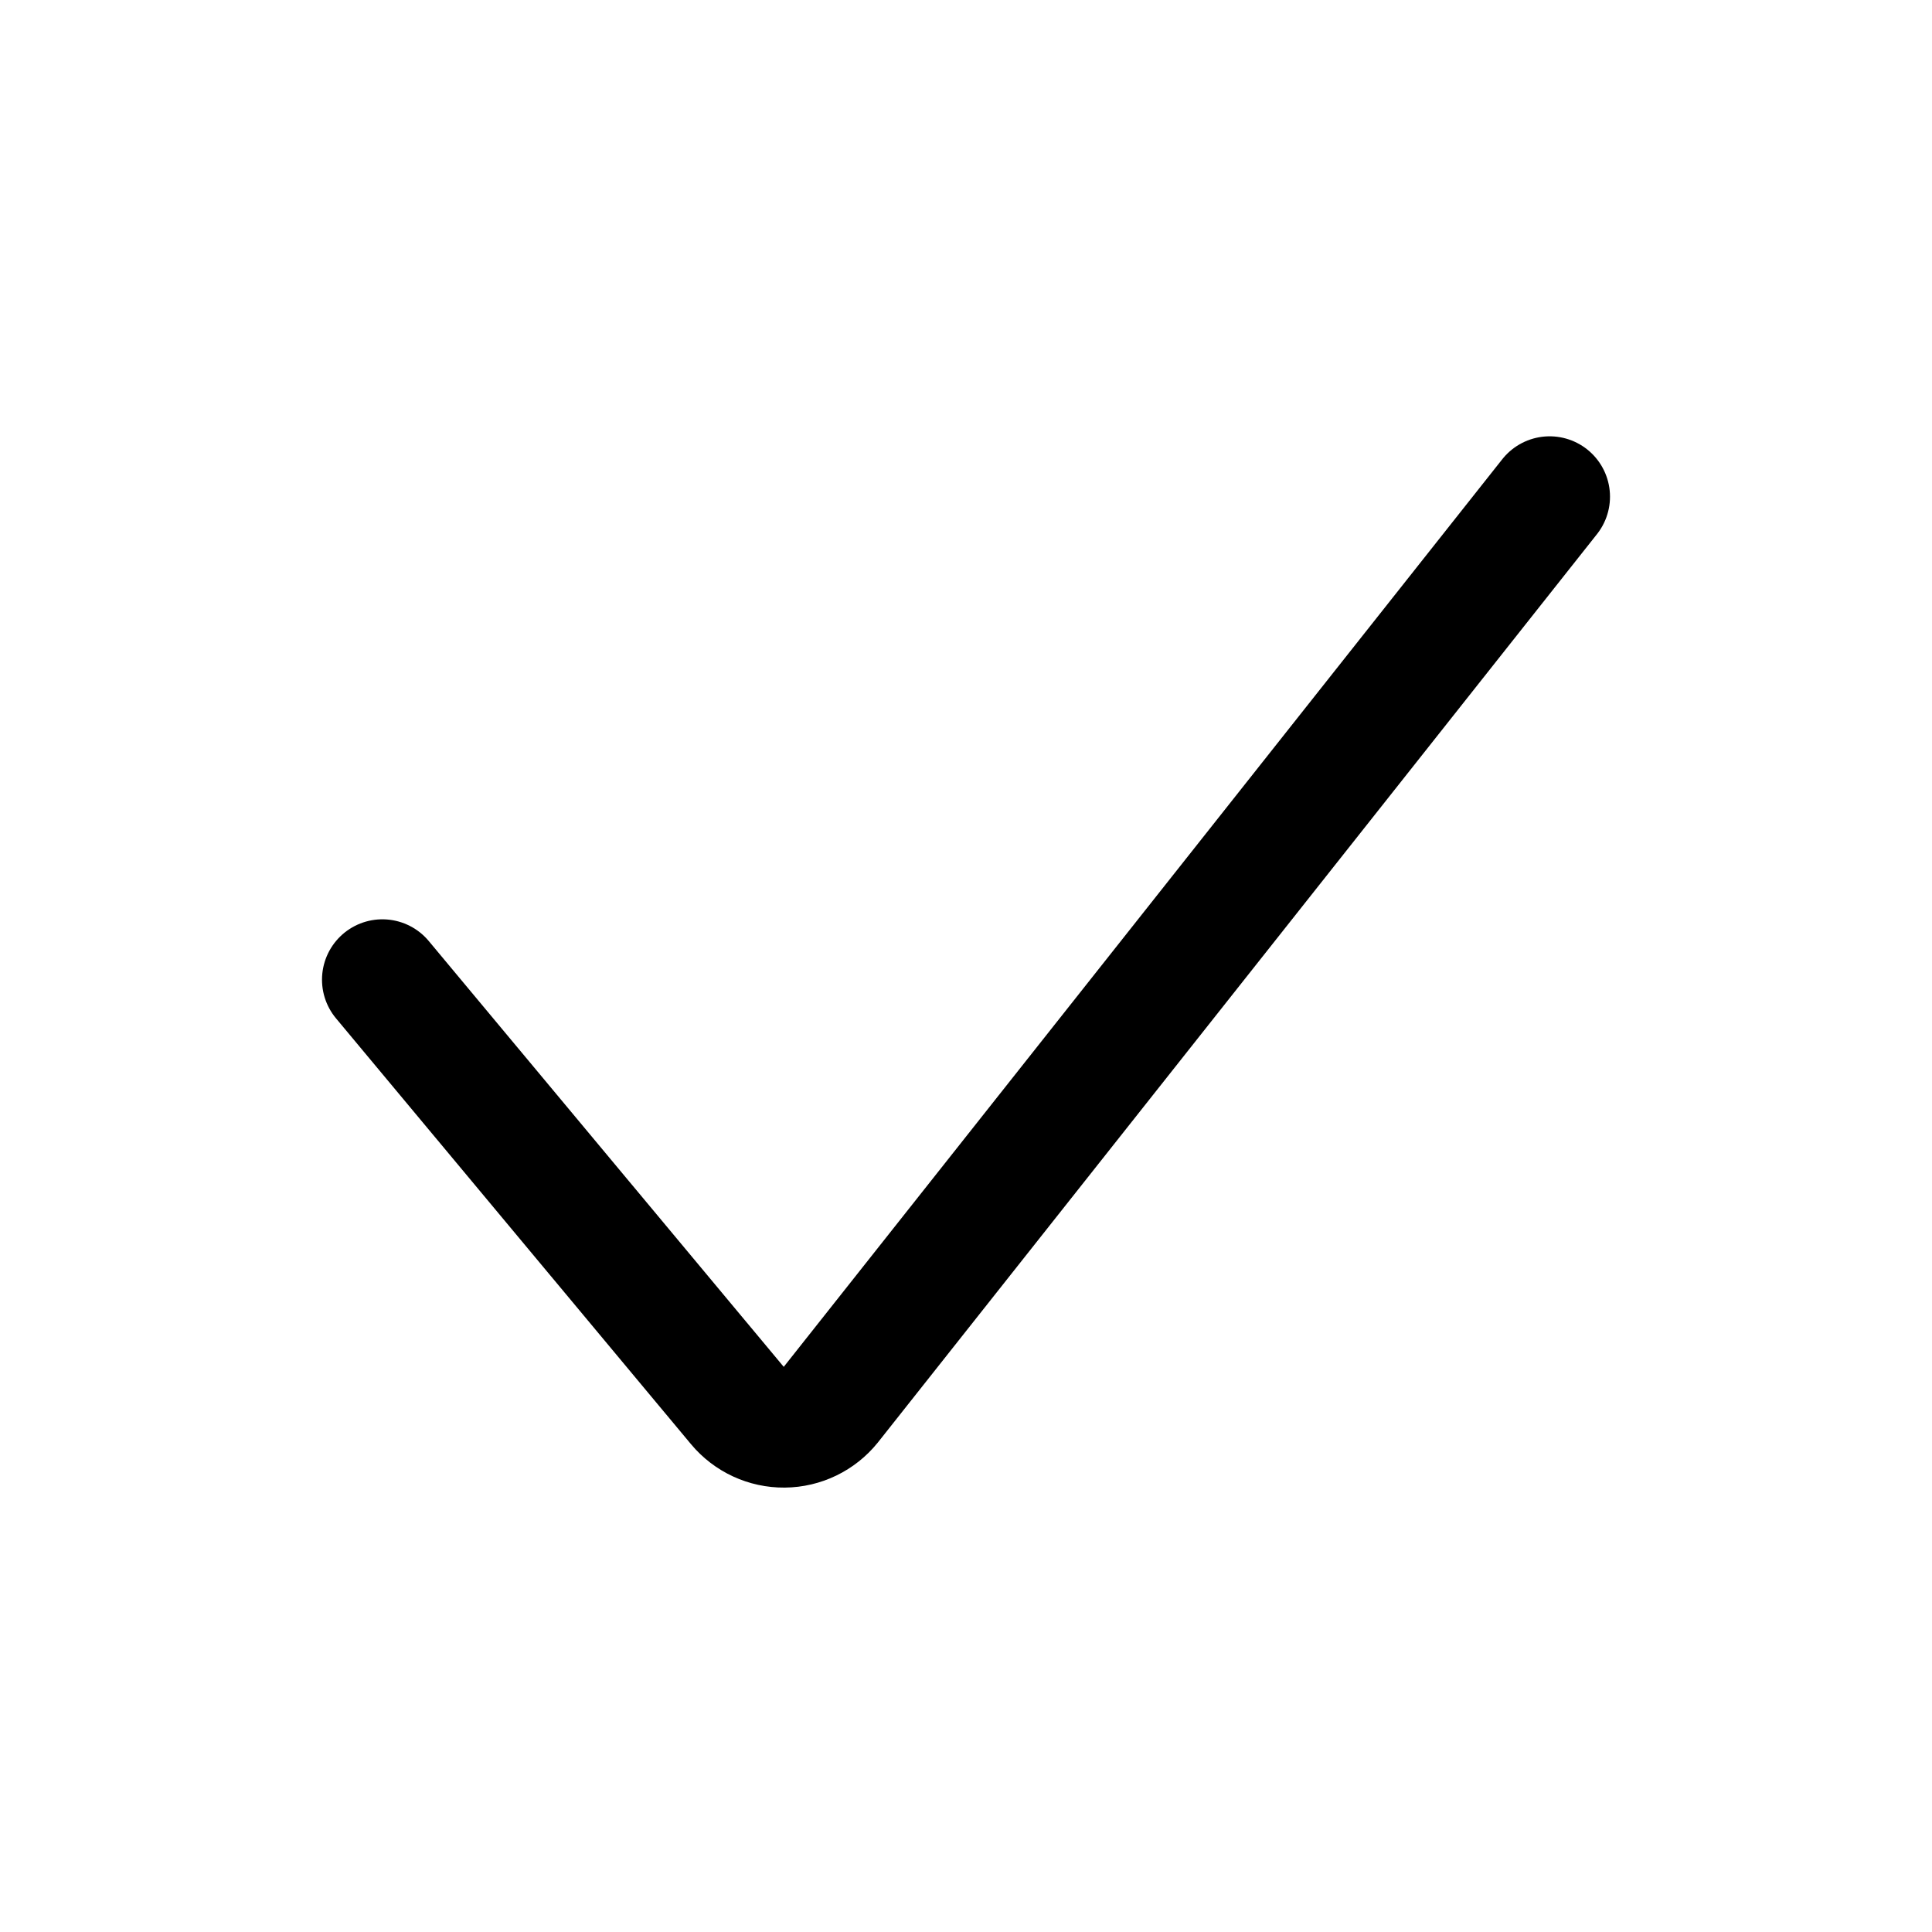
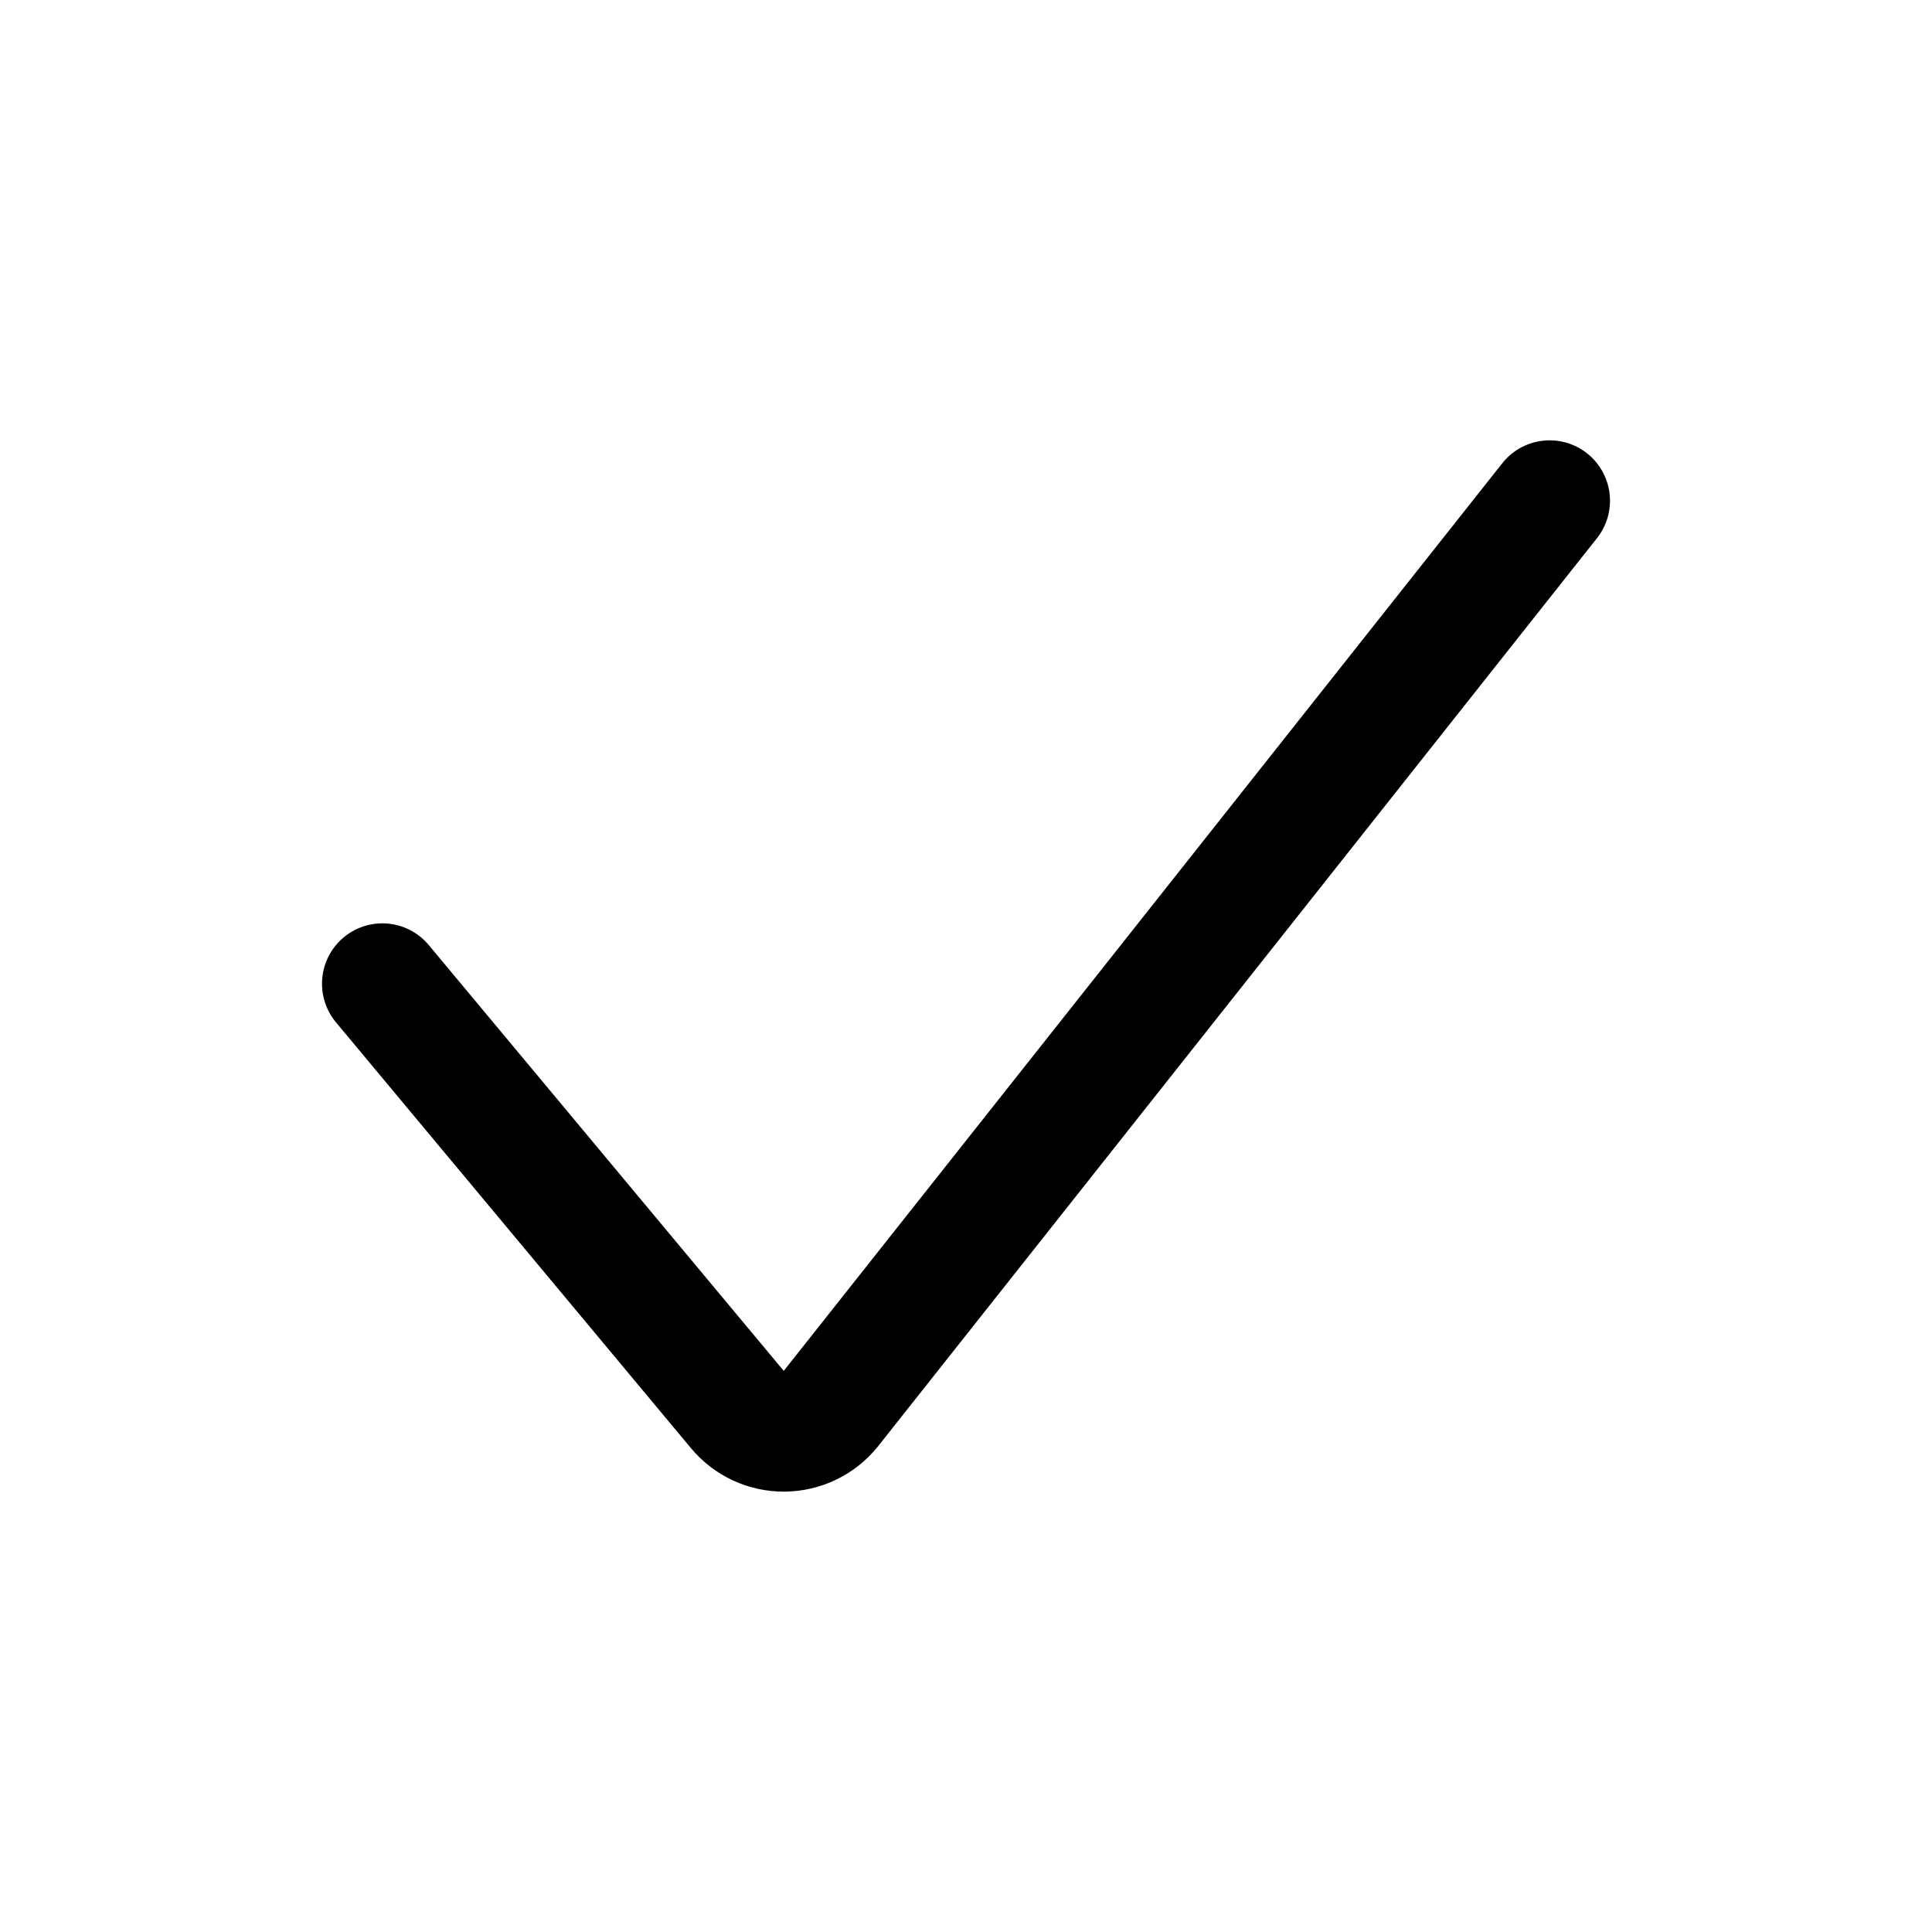
<svg xmlns="http://www.w3.org/2000/svg" viewBox="0 0 24 24" fill="none" stroke="currentColor" stroke-width="1.5" stroke-linecap="round" stroke-linejoin="round">
-   <path d="M4.75 12.17L9.16 17.46A0.75 0.75 0 0 0 10.32 17.45L19.25 6.17" />
+   <path d="M4.75 12.22L9.16 17.51A0.75 0.75 0 0 0 10.32 17.5L19.25 6.22" />
</svg>
